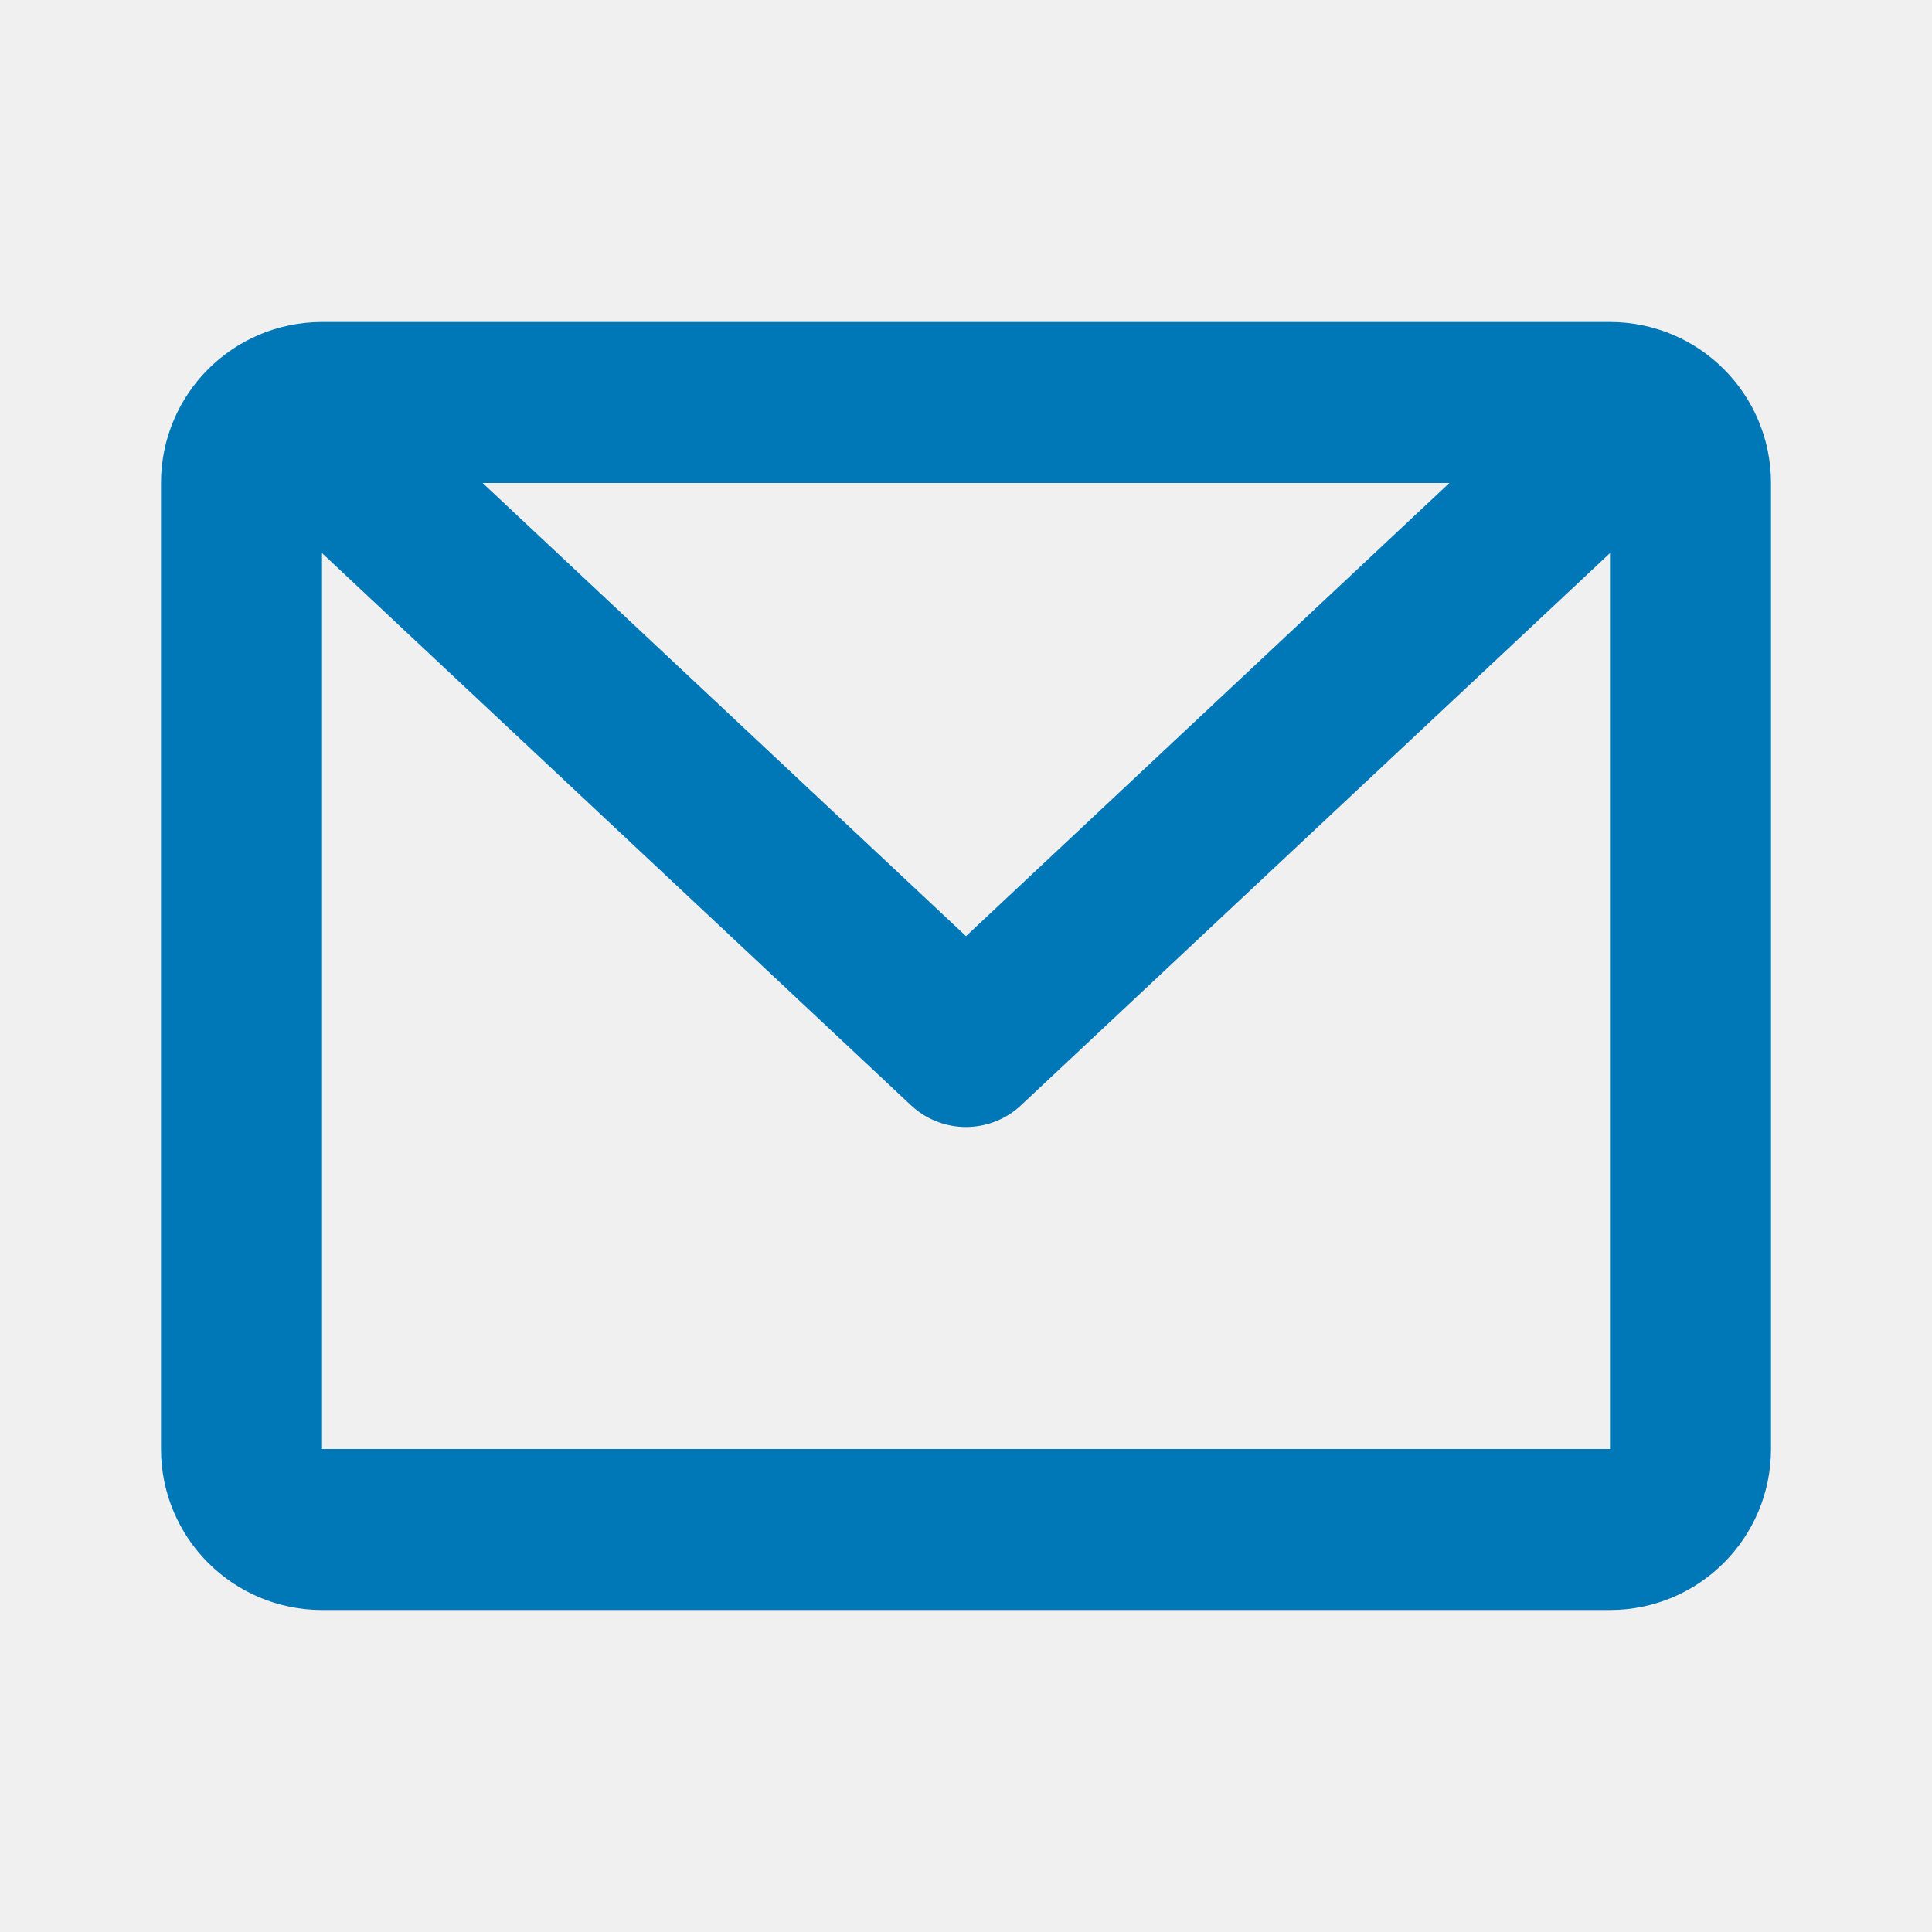
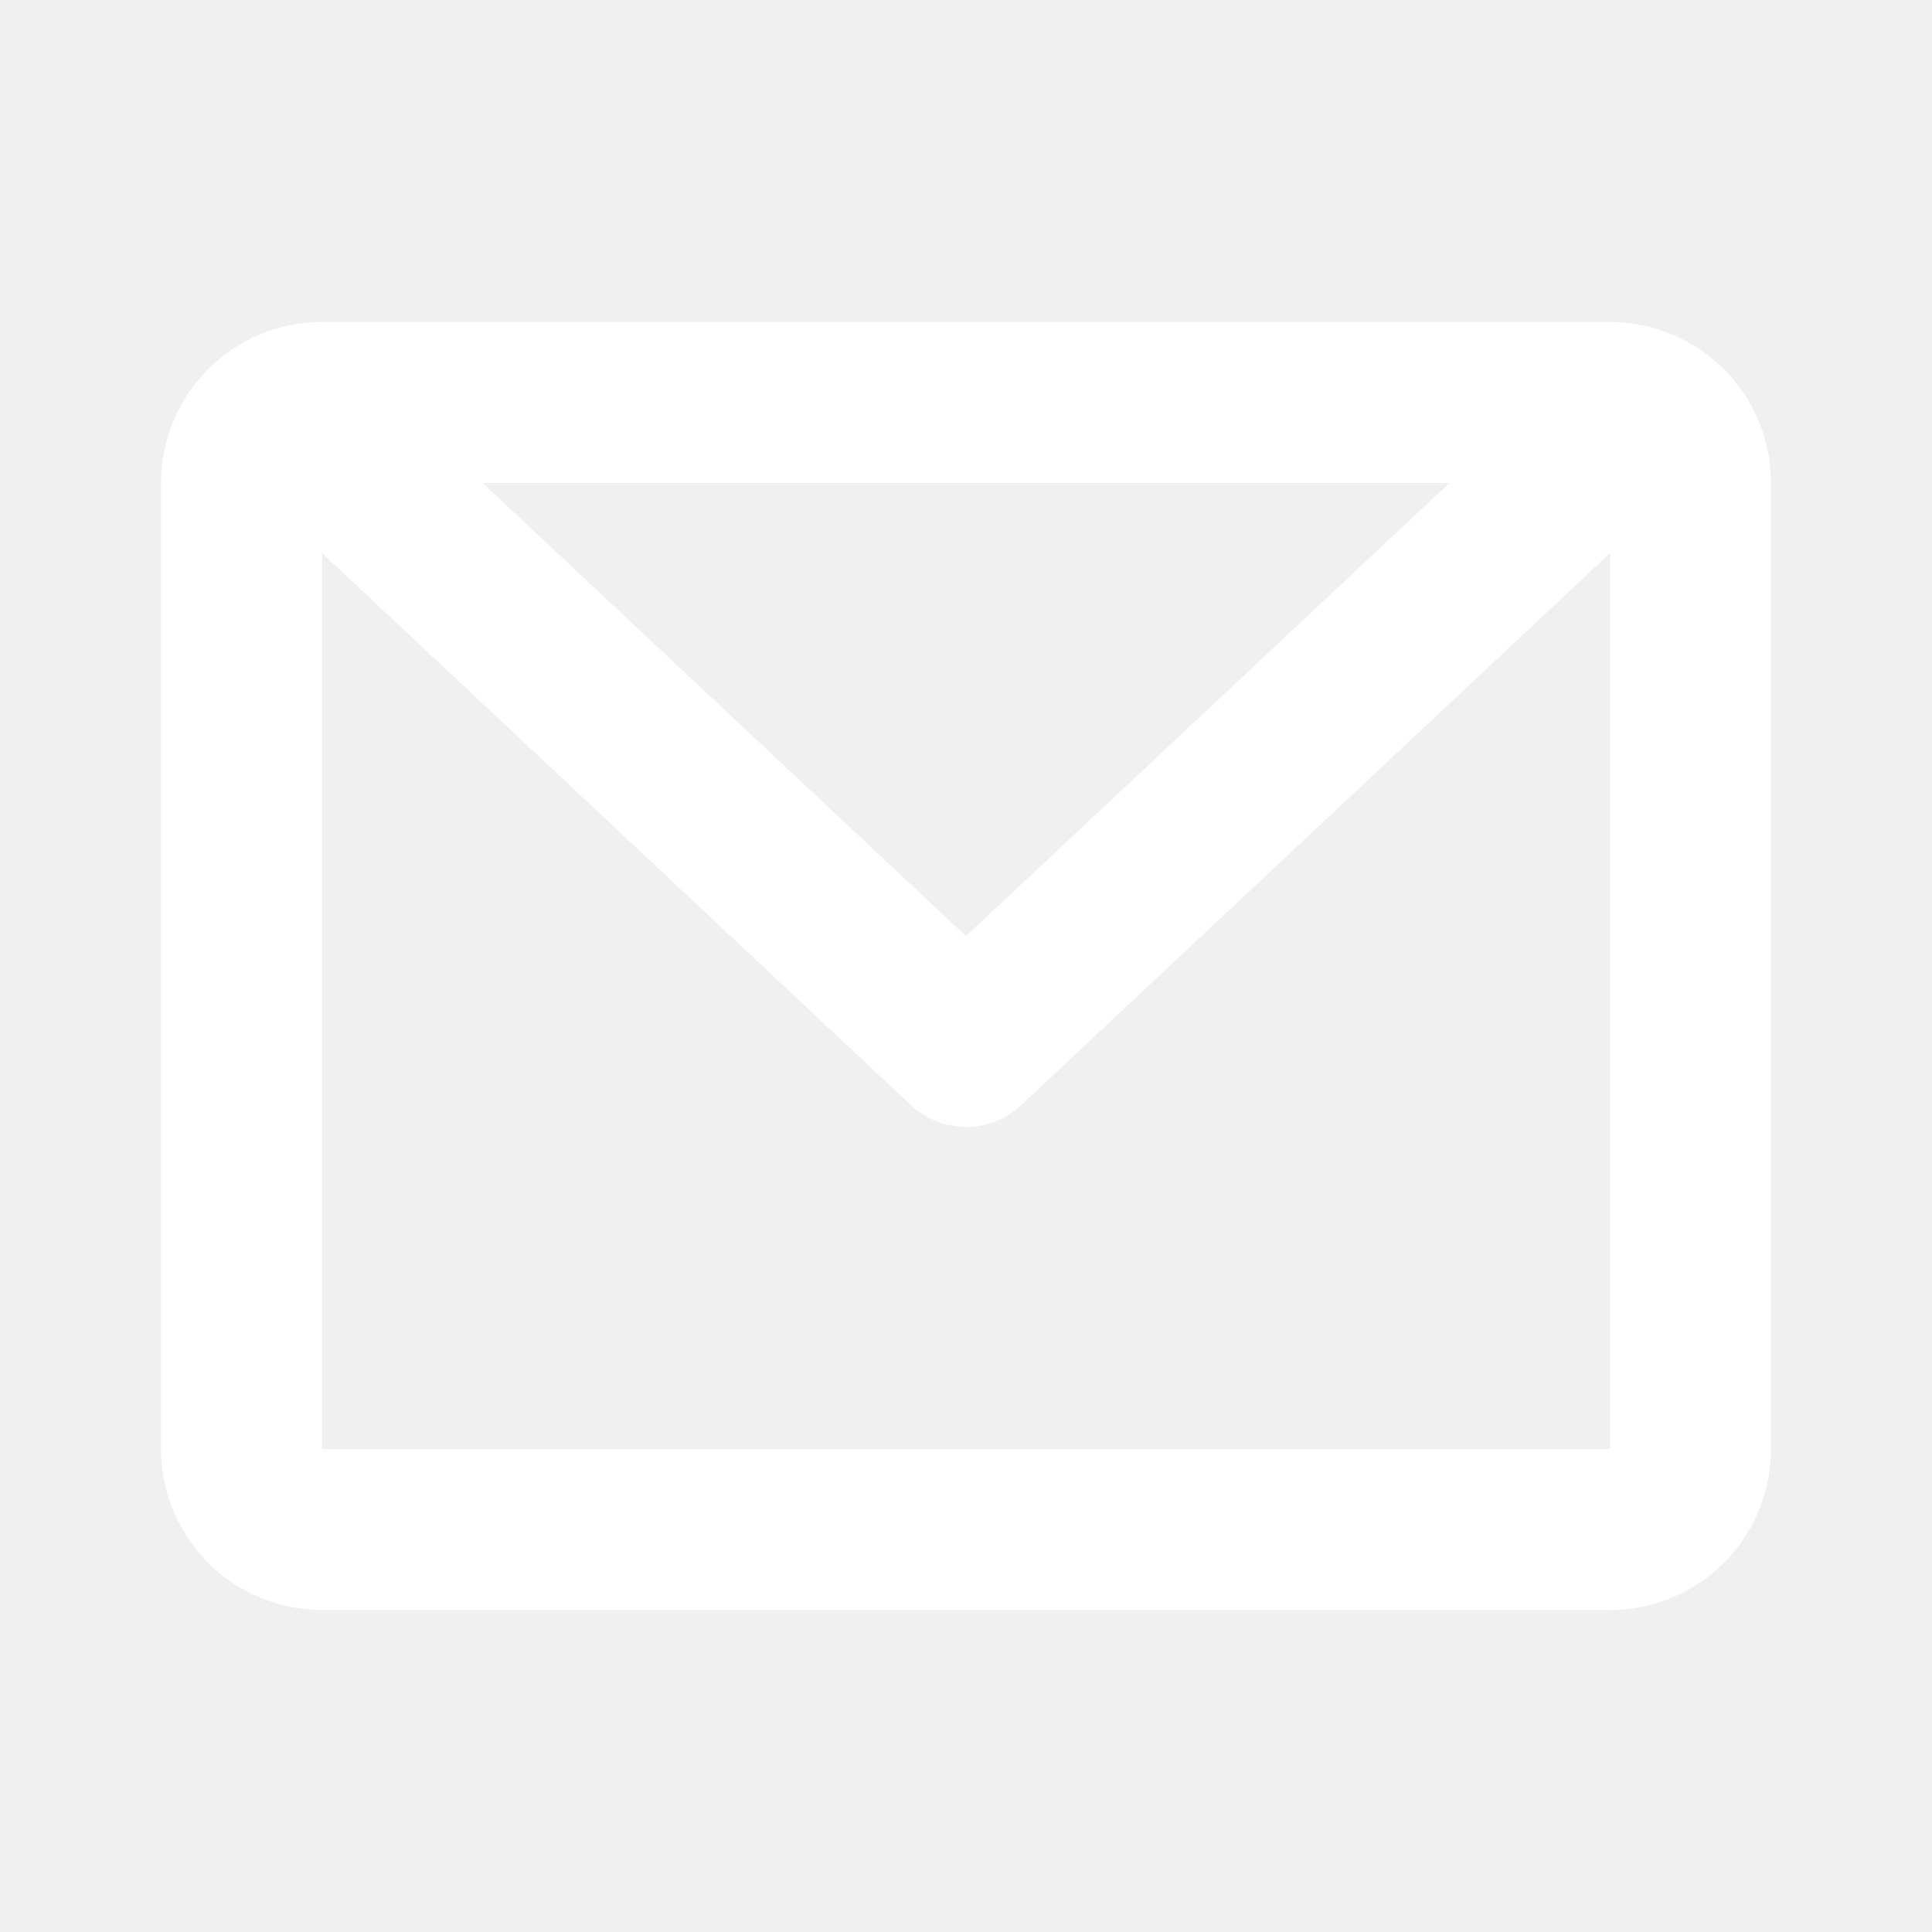
<svg xmlns="http://www.w3.org/2000/svg" width="128" height="128" viewBox="0 0 24 24" fill="none">
-   <rect x="3" y="5" width="18" height="14" rx="1" stroke="#0077b6" stroke-width="2" stroke-linecap="round" stroke-linejoin="round" style="" />
-   <path d="M20 5.5L12 13L4 5.5" stroke="#0077b6" stroke-width="2" stroke-linecap="round" stroke-linejoin="round" style="" />
+   <rect x="3" y="5" width="18" height="14" rx="1" stroke="#fff" stroke-width="2" stroke-linecap="round" stroke-linejoin="round" style="" />
+   <path d="M20 5.5L12 13L4 5.5" stroke="#fff" stroke-width="2" stroke-linecap="round" stroke-linejoin="round" style="" />
</svg>
